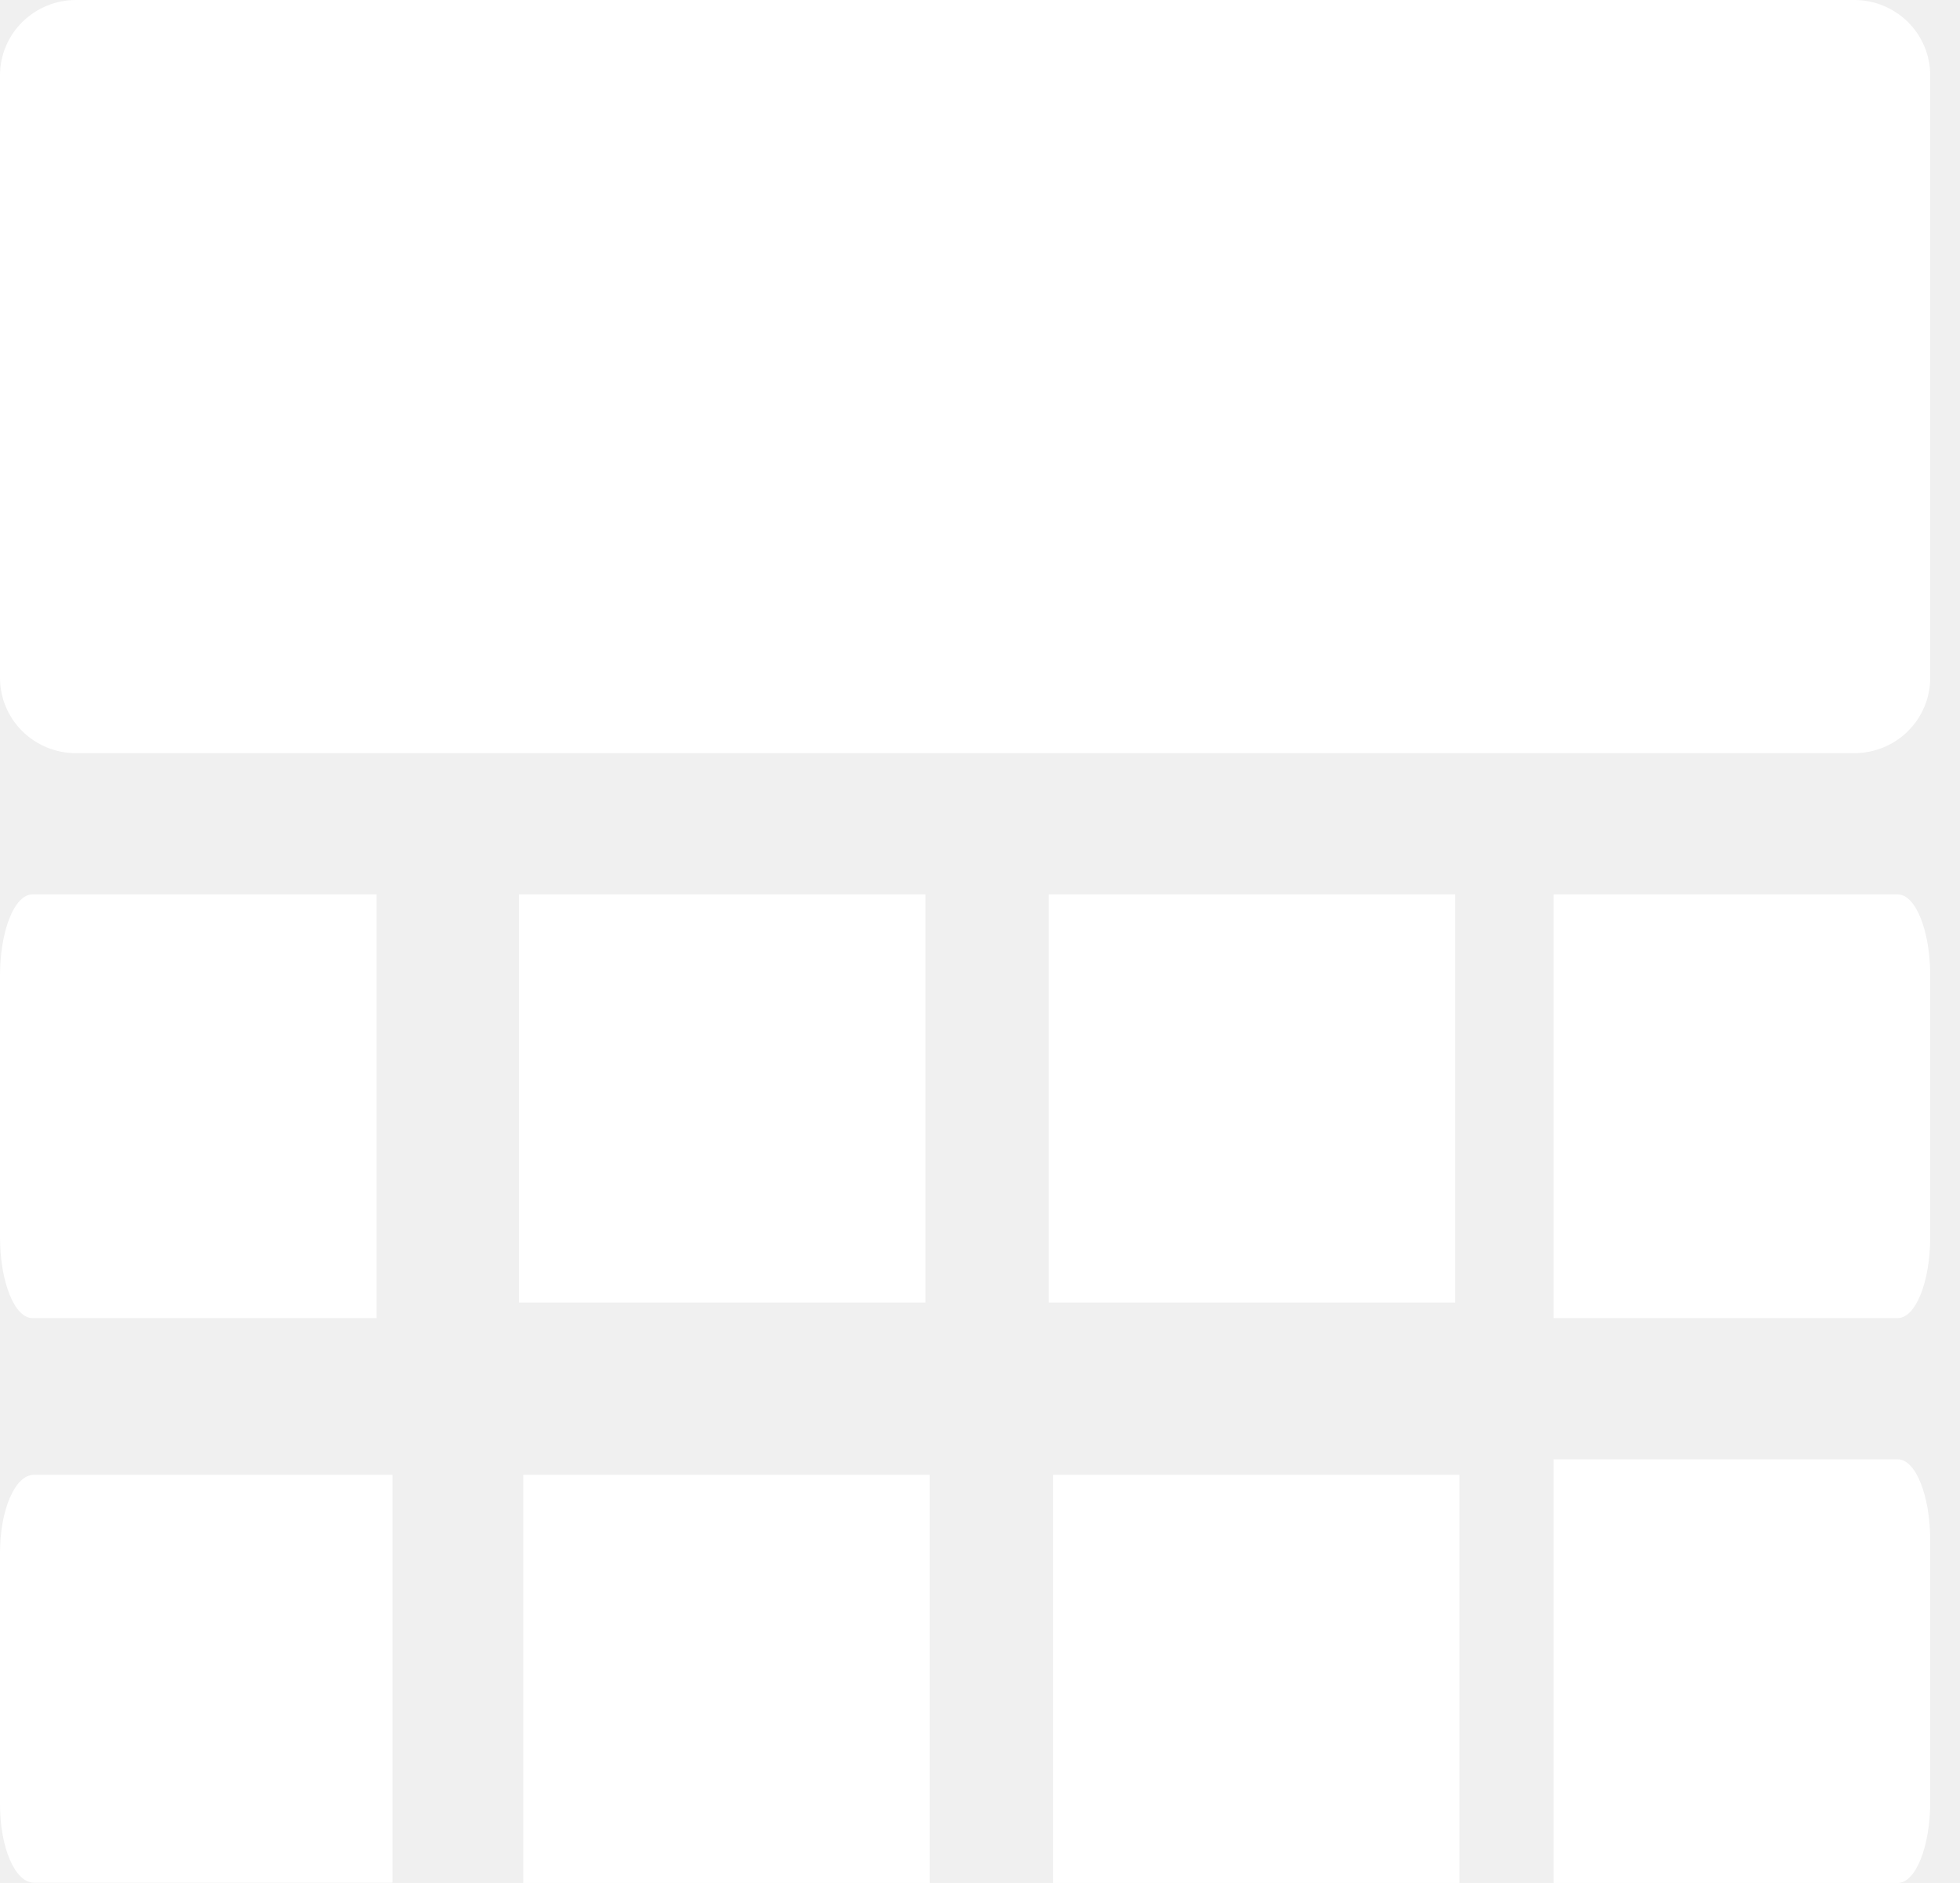
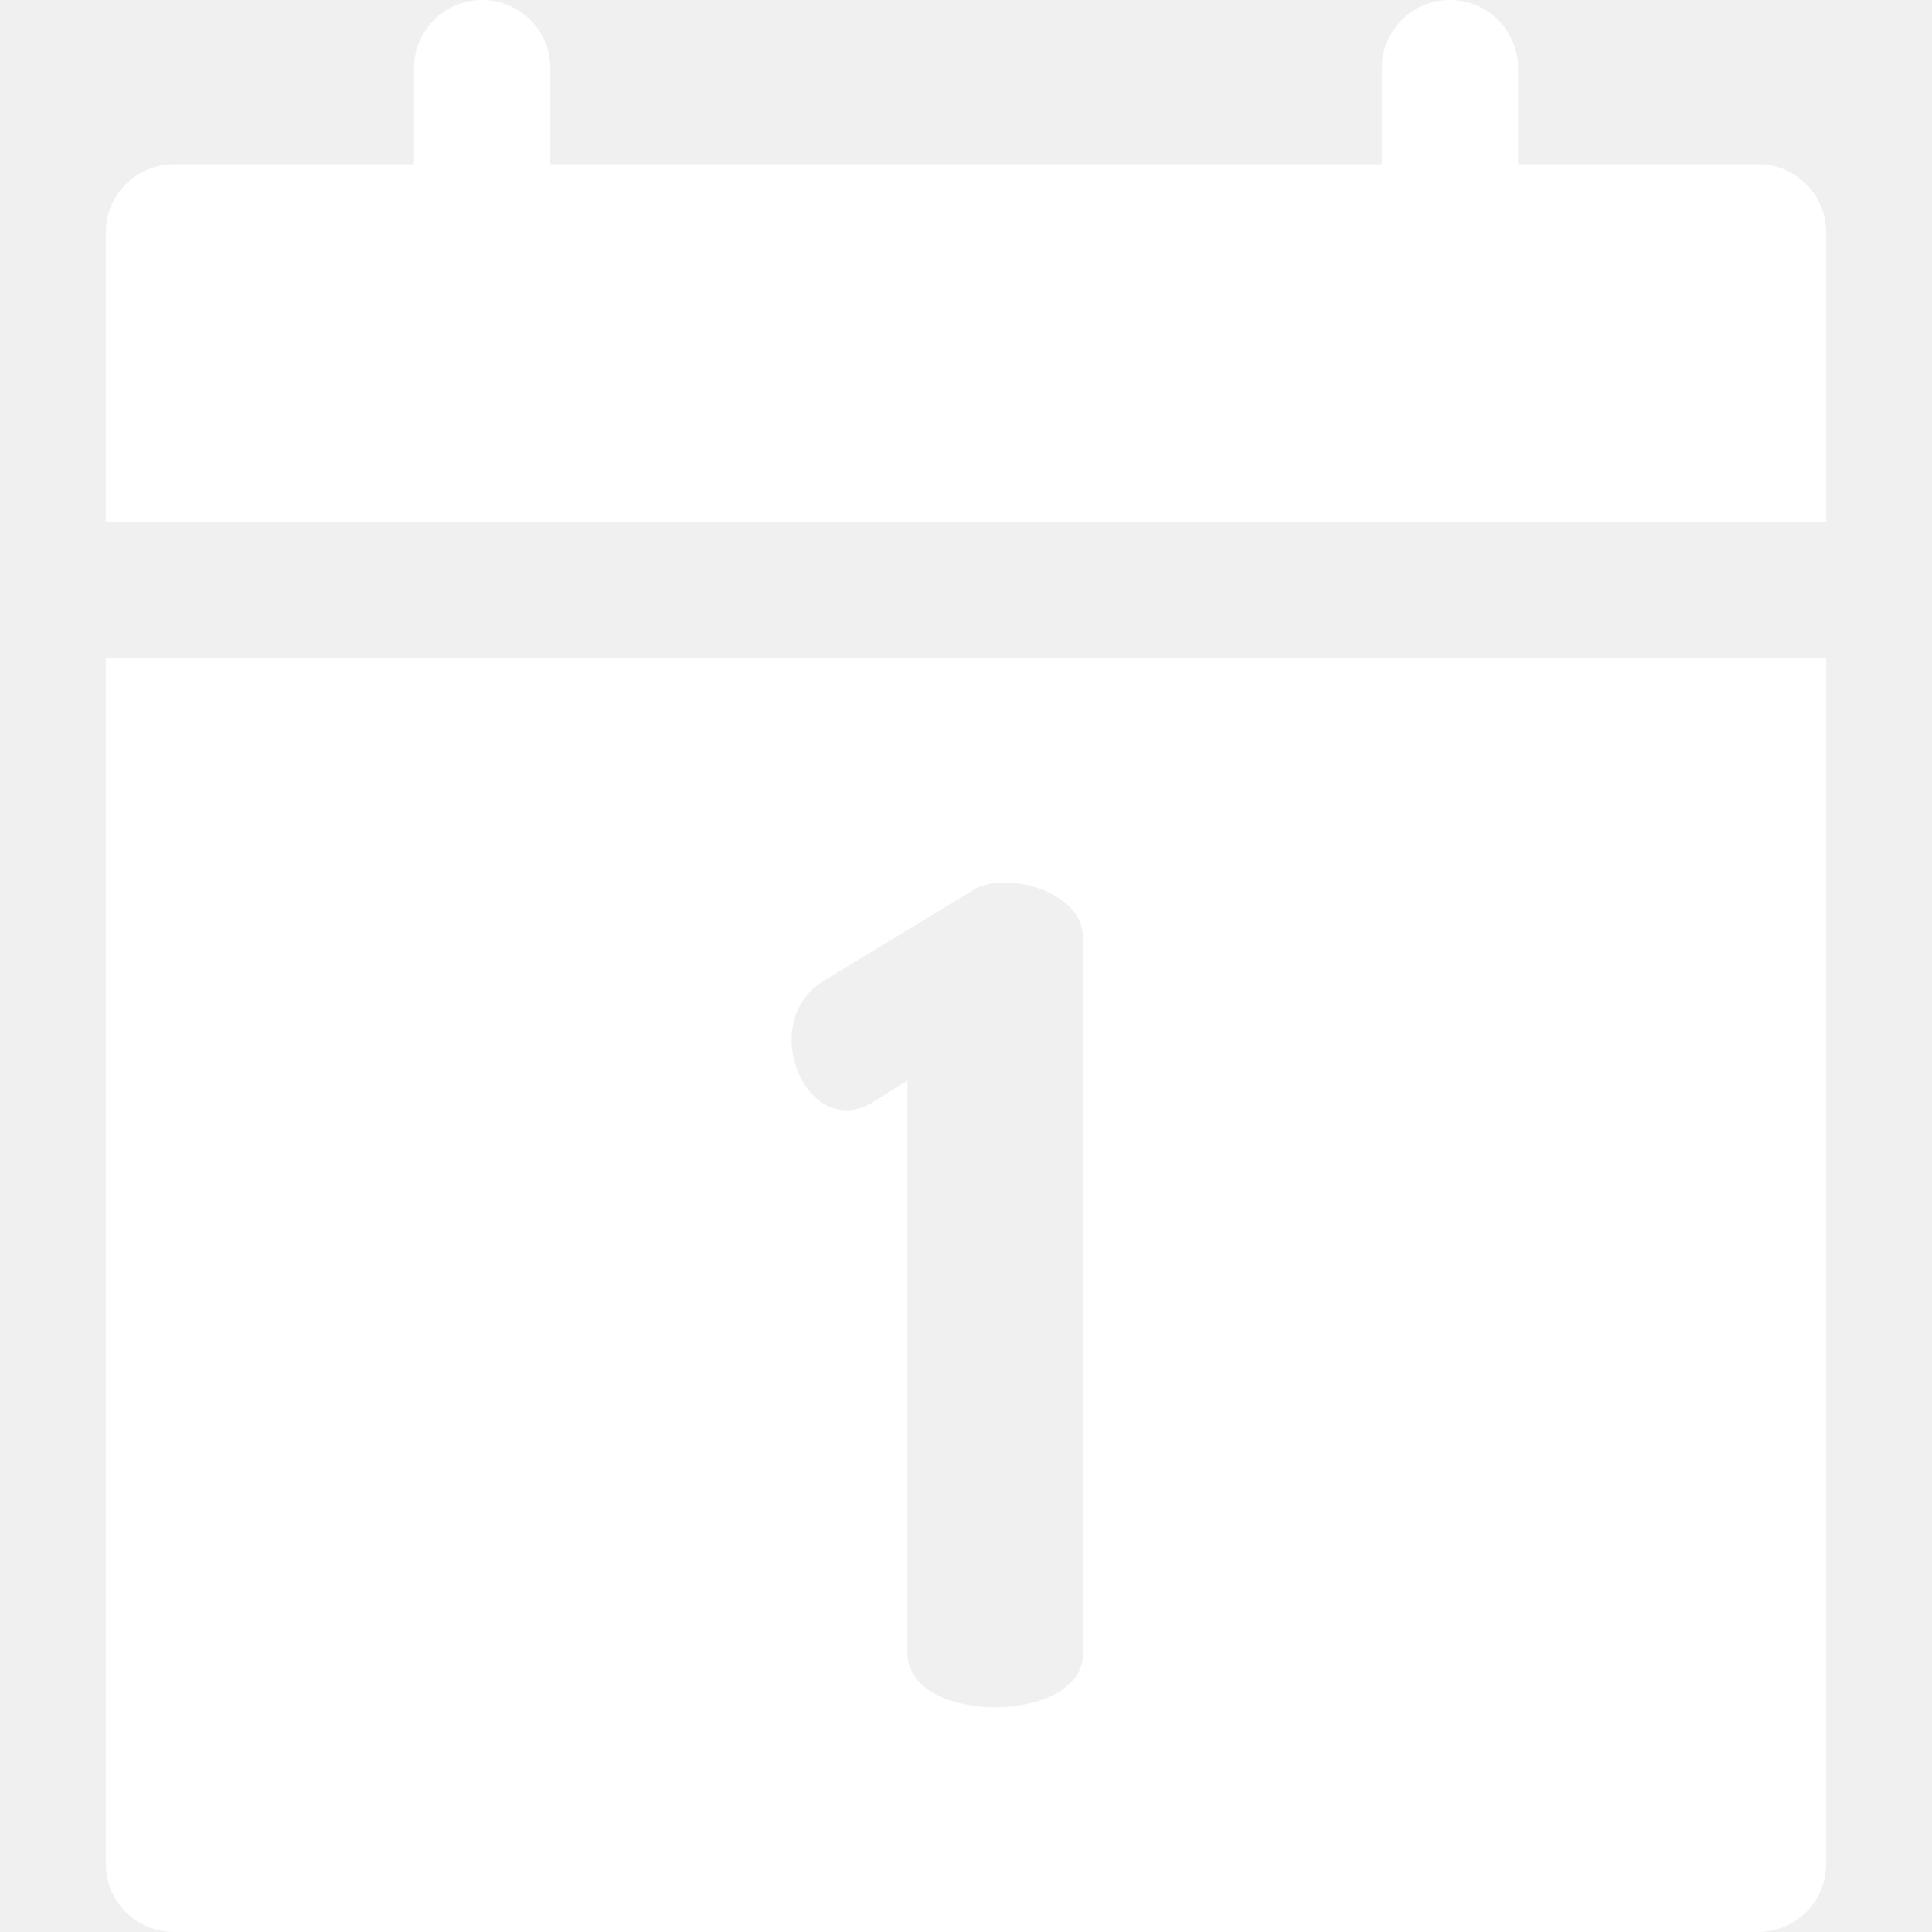
- <svg xmlns="http://www.w3.org/2000/svg" width="51" height="49" viewBox="0 0 51 49" fill="none">
-   <path d="M0.879 38.379C0.393 38.379 0 39.29 0 40.413V46.956C0 48.08 0.393 48.992 0.879 48.992H10.212V38.379H0.879ZM24.191 49H13.616V38.379H24.191V49ZM37.975 49H27.4V38.379H37.975V49ZM24.081 33.896H13.504V23.275H24.081V33.896ZM37.865 33.896H27.288V23.275H37.865V33.896Z" fill="white" />
-   <path d="M49.38 37.975H40.425V49H49.38C49.847 49 50.225 48.054 50.225 46.887V40.088C50.225 38.921 49.847 37.975 49.38 37.975Z" fill="white" />
-   <path d="M49.38 23.275H40.425V34.3H49.38C49.847 34.3 50.225 33.355 50.225 32.187V25.39C50.225 24.222 49.847 23.275 49.38 23.275Z" fill="white" />
-   <path d="M0.843 23.275C0.377 23.275 0 24.222 0 25.39V32.187C0 33.355 0.377 34.3 0.843 34.3H9.8V23.275H0.843Z" fill="white" />
-   <path d="M48.25 0H1.977C1.453 0 0.95 0.207 0.579 0.575C0.208 0.942 0 1.441 0 1.962V17.638C0 18.159 0.208 18.658 0.579 19.026C0.95 19.393 1.453 19.6 1.977 19.6H48.25C48.774 19.599 49.276 19.393 49.647 19.025C50.017 18.657 50.225 18.158 50.225 17.638V1.962C50.225 1.442 50.017 0.943 49.647 0.575C49.276 0.207 48.774 0.001 48.25 0V0Z" fill="white" />
+ <svg xmlns="http://www.w3.org/2000/svg" width="35" height="35" viewBox="0 0 35 35" fill="none">
+   <path d="M31.848 2.975H27.501V1.235C27.501 0.553 26.948 0 26.266 0C25.584 0 25.031 0.553 25.031 1.235V2.975H9.969V1.235C9.969 0.553 9.416 0 8.734 0C8.052 0 7.499 0.553 7.499 1.235V2.975H3.152C2.47 2.975 1.917 3.528 1.917 4.21V9.448H33.083V4.21C33.083 3.528 32.53 2.975 31.848 2.975Z" fill="white" />
+   <path d="M1.917 11.918V33.765C1.917 34.447 2.47 35 3.152 35H31.848C32.53 35 33.083 34.447 33.083 33.765V11.918H1.917ZM19.62 29.952C19.62 30.604 18.825 30.93 18.03 30.93C17.235 30.93 16.44 30.604 16.44 29.952V19.576L15.849 19.943C14.646 20.745 13.668 18.521 14.932 17.762L17.622 16.131C18.229 15.752 19.62 16.155 19.62 16.988V29.952Z" fill="white" />
</svg>
